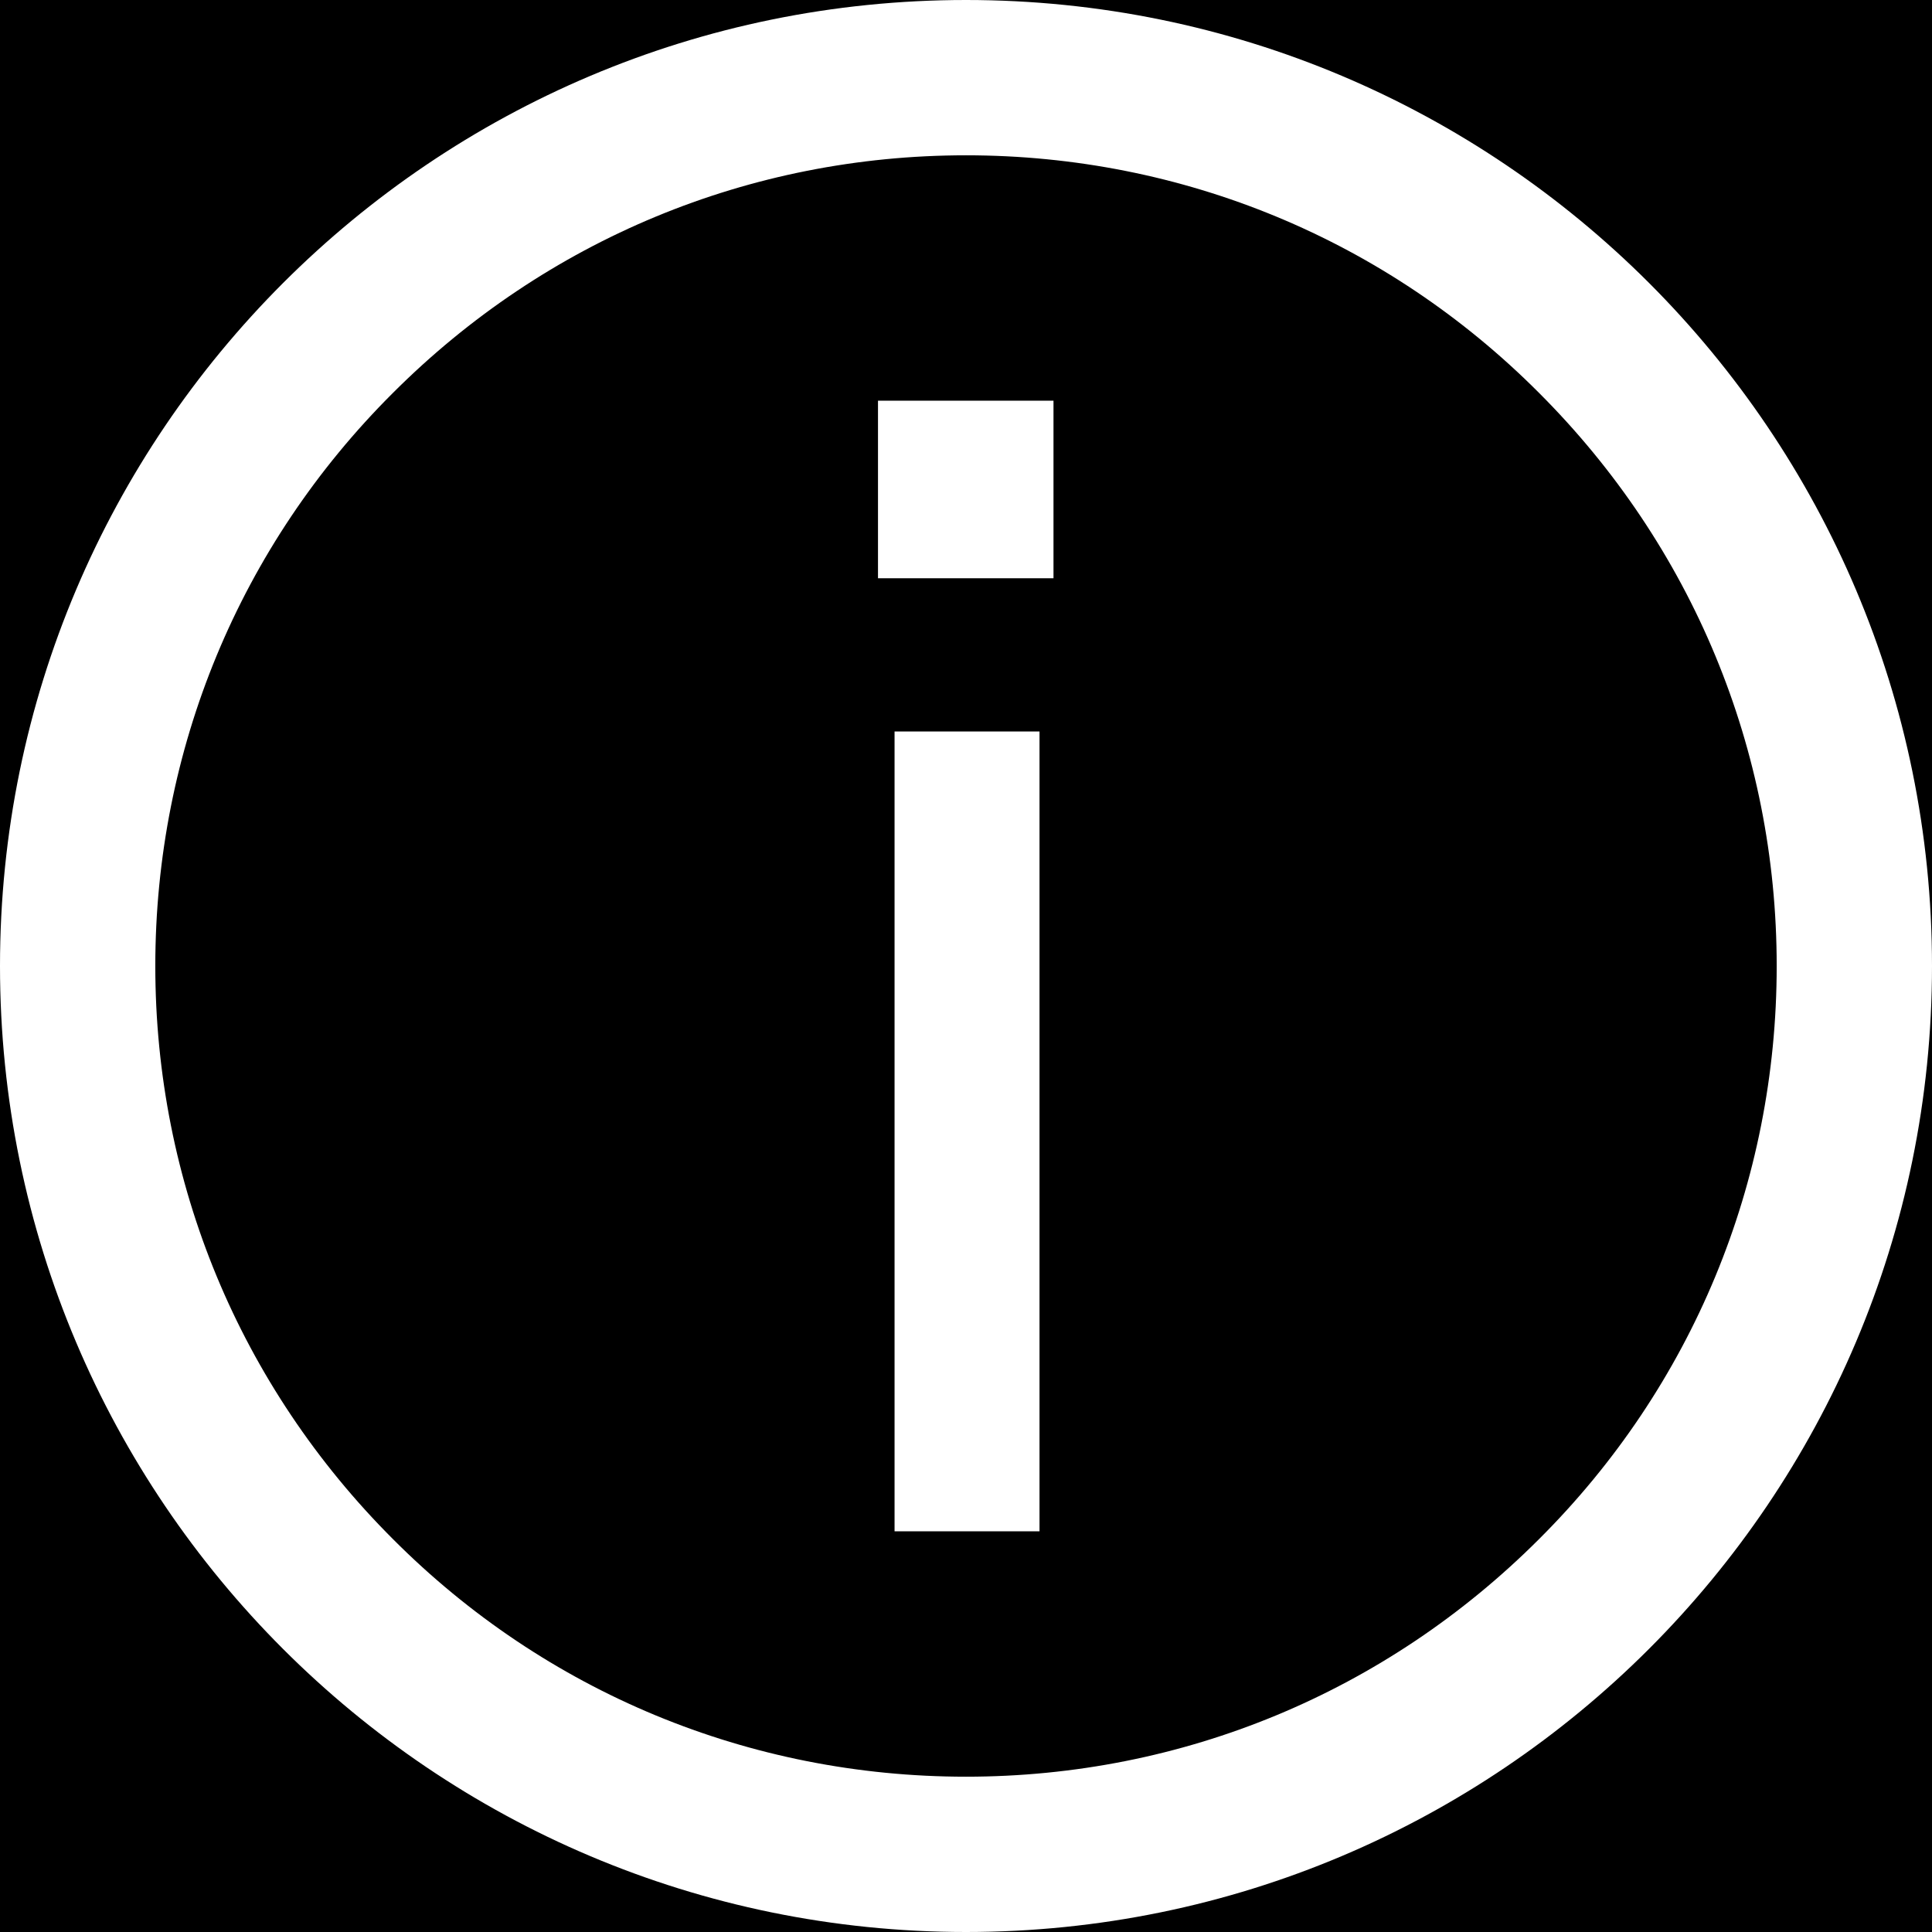
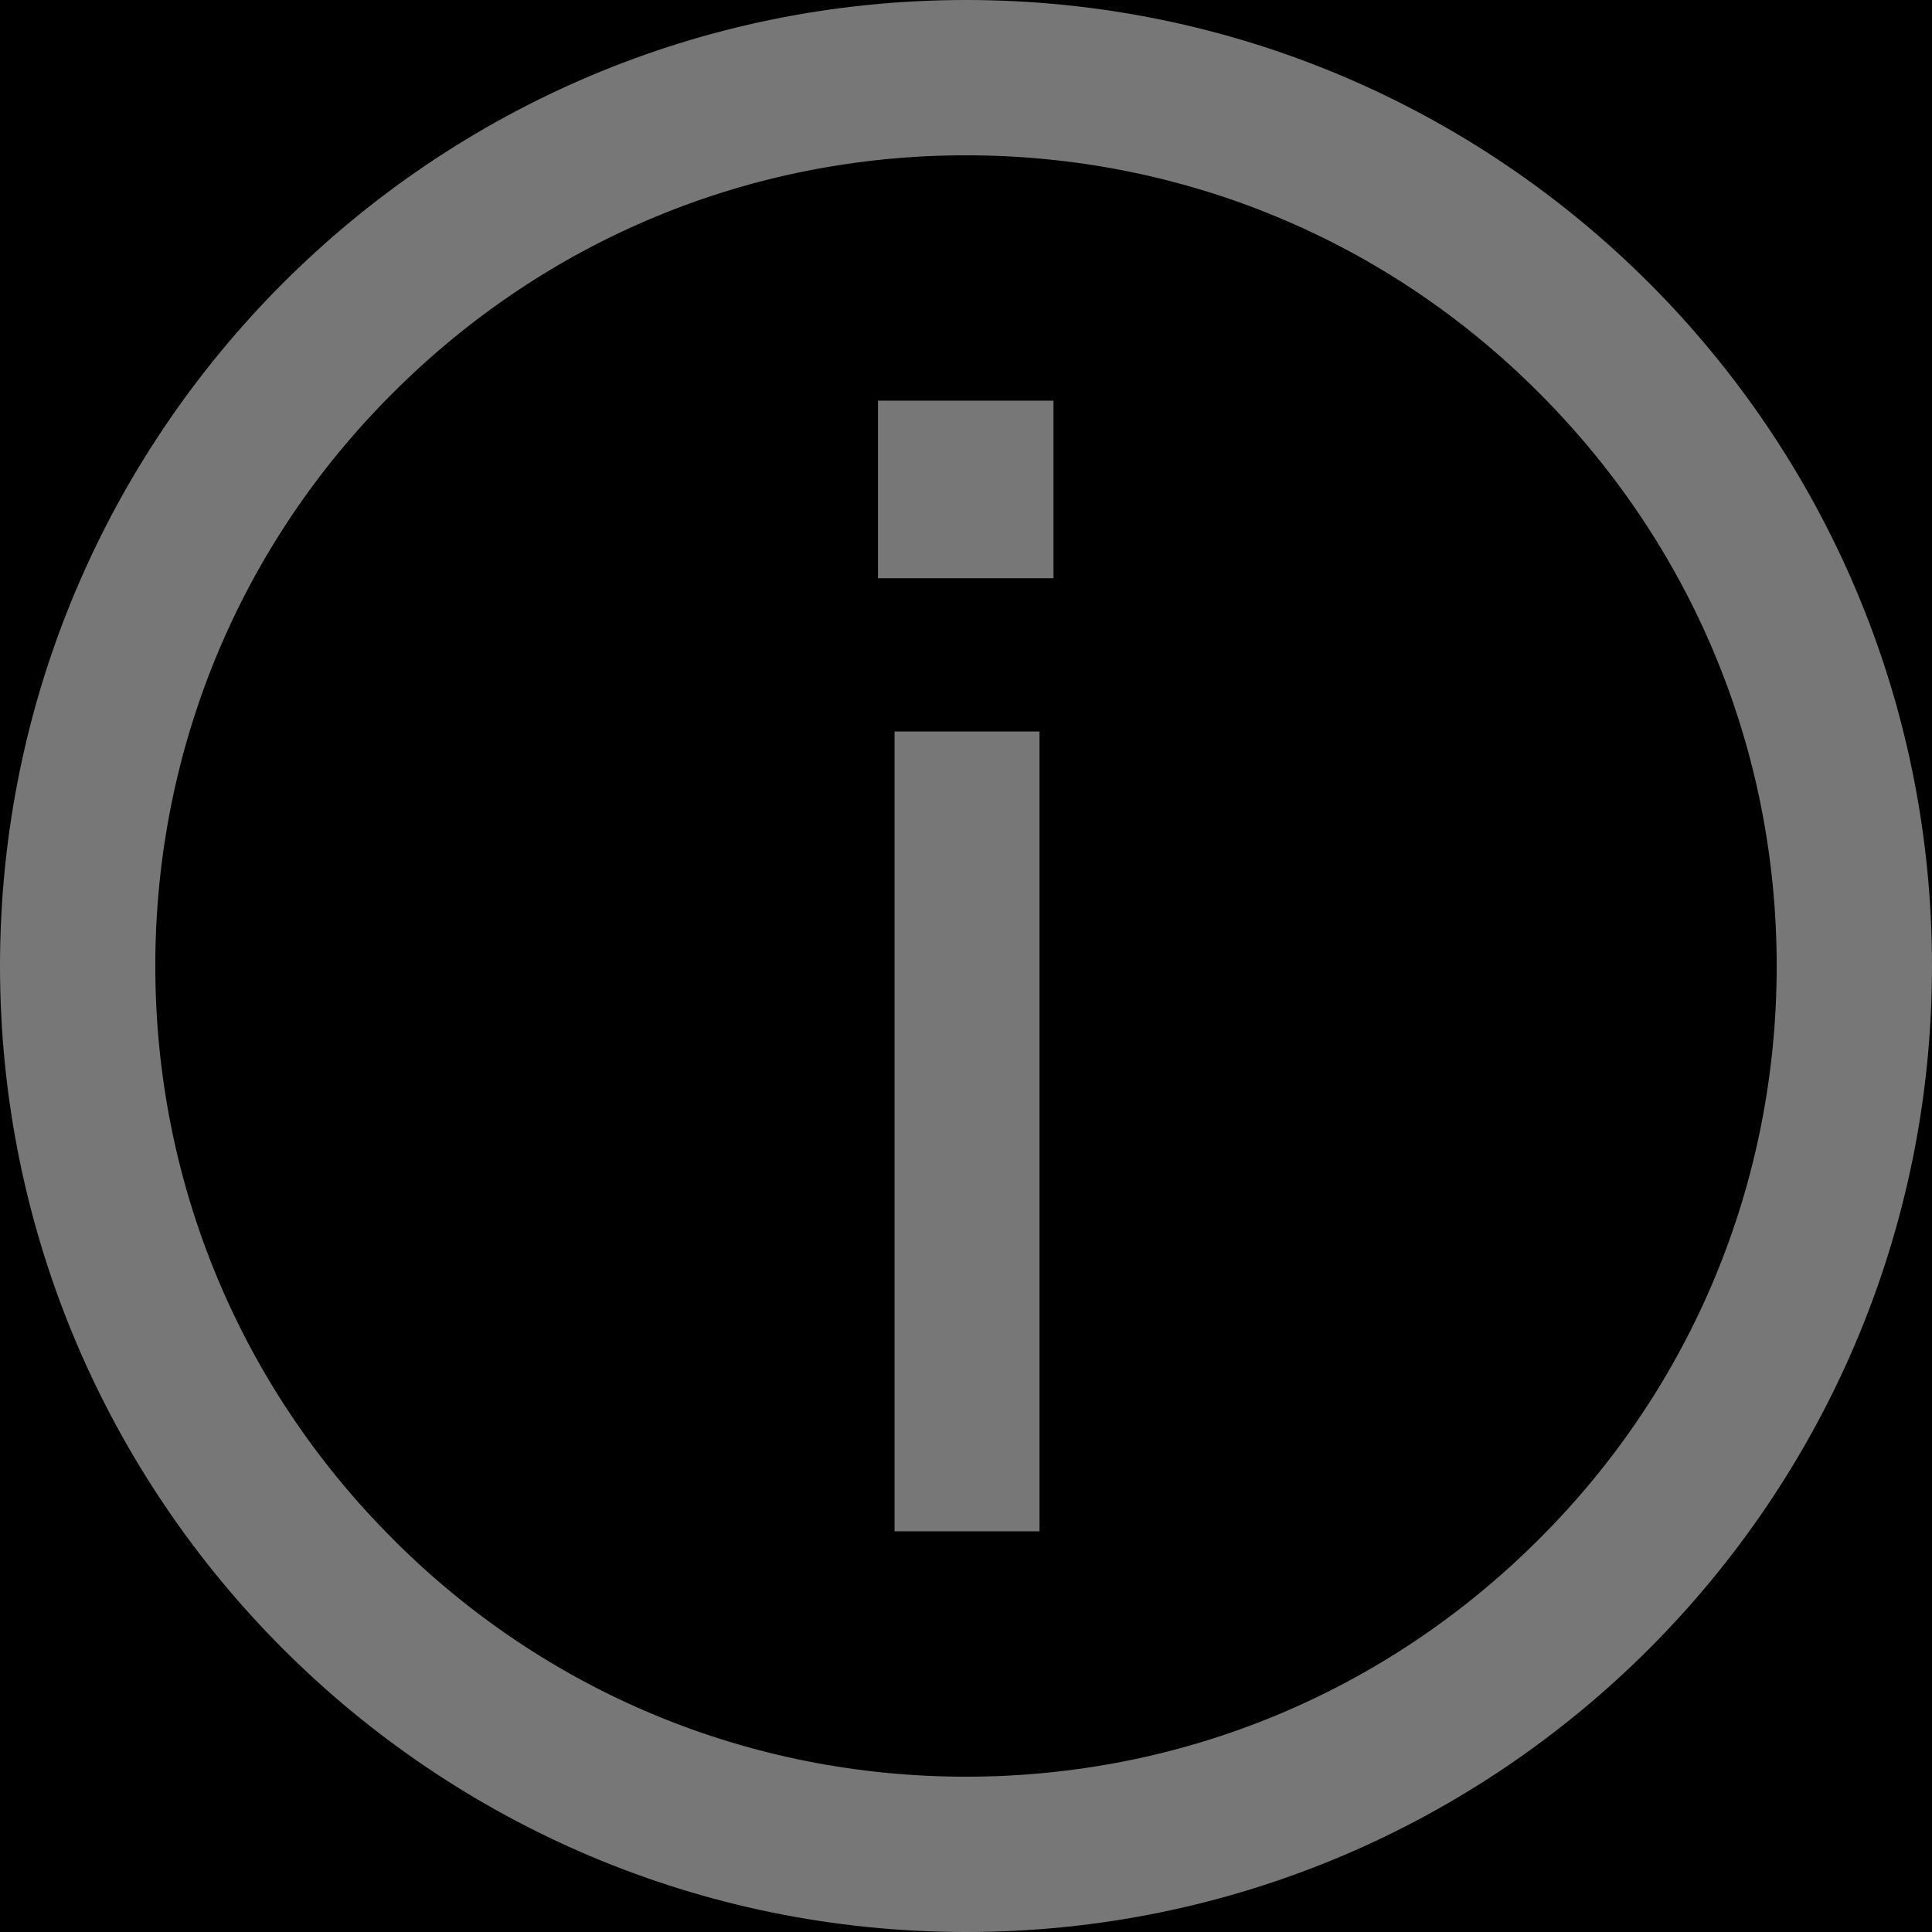
- <svg xmlns="http://www.w3.org/2000/svg" version="1.1" viewBox="0 0 373.2 373.2">
+ <svg xmlns="http://www.w3.org/2000/svg" id="Layer_1" version="1.1" viewBox="0 0 373.2 373.2">
  <defs>
    <style>
-       .st0, .st1, .st2, .st3 {
-         fill: none;
-       }
- 
-       .st1 {
-         stroke-width: 20px;
-       }
- 
-       .st1, .st2, .st3 {
-         stroke-miterlimit: 10;
-       }
- 
-       .st1, .st3 {
-         stroke: #fff;
-       }
- 
-       .st2 {
-         stroke: #333;
-         stroke-width: 60px;
-       }
- 
-       .st3 {
-         stroke-width: 30px;
-       }
- 
-       .st4 {
-         fill: #cb132c;
-       }
- 
-       .st5 {
-         fill: #fff;
-       }
- 
-       .st6 {
-         display: none;
-       }
- 
-       .st7 {
-         clip-path: url(#clippath);
+       .st0 {
+         fill: #777;
      }
    </style>
-     <clipPath id="clippath">
-       <rect class="st0" width="373.2" height="373.2" />
-     </clipPath>
  </defs>
-   <g id="plus" class="st6">
-     <rect class="st4" x="168.6" width="36" height="373.2" />
-     <rect class="st4" y="168.6" width="373.2" height="36" />
-   </g>
  <g id="Layer_7">
-     <rect width="373.2" height="373.2" />
-   </g>
-   <g id="question" class="st6">
-     <path class="st4" d="M146.3,274.7v-29.4c0-10.8.6-19.6,1.8-26.2,1.2-6.6,4.2-12.2,8.9-16.8,4.7-4.5,12-8.9,21.8-13.1l18.9-8.4c11.5-5.2,21.8-11,30.9-17.3,9.1-6.3,16.1-14.1,21-23.3,4.9-9.3,7.3-20.2,7.3-32.8,0-21-6.5-37.5-19.4-49.5-12.9-12.1-30.1-18.1-51.4-18.1s-38.8,5.9-51.4,17.6c-12.6,11.7-18.9,27.7-18.9,48h-45.1c0-21,4.8-39.3,14.4-55,9.6-15.7,23.1-28,40.4-37C142.8,4.5,163,0,186.1,0s42.8,4.4,60.3,13.1c17.5,8.7,31.2,21.1,41.2,37.2,10,16.1,14.9,35.1,14.9,57.1s-6.7,45.8-20.2,62.9c-13.5,17.1-31,30.8-52.7,40.9l-24.1,11.5c-6.6,3.1-10.9,6.3-12.8,9.4-1.9,3.1-2.9,8.6-2.9,16.3v26.2h-43.5ZM136.8,373.2v-62.4h64v62.4h-64Z" />
+     <rect y="0" width="373.2" height="373.2" />
  </g>
  <g id="about">
-     <path class="st5" d="M169.6,111.7v-34.3h33.9v34.3h-33.9ZM172.8,295.8v-154.5h28v154.5h-28Z" />
-     <path class="st5" d="M186.6,30c41.8,0,81.2,16.3,110.7,45.9,29.6,29.6,45.9,68.9,45.9,110.7s-16.3,81.2-45.9,110.7c-29.6,29.6-68.9,45.9-110.7,45.9s-81.2-16.3-110.7-45.9c-29.6-29.6-45.9-68.9-45.9-110.7s16.3-81.2,45.9-110.7c29.6-29.6,68.9-45.9,110.7-45.9M186.6,0C83.6,0,0,83.6,0,186.6s83.6,186.6,186.6,186.6,186.6-83.6,186.6-186.6S289.7,0,186.6,0h0Z" />
-   </g>
-   <g id="gallery" class="st6">
-     <g class="st6">
-       <path class="st5" d="M343.2,30v313.2H30V30h313.2M373.2,0H0v373.2h373.2V0h0Z" />
-     </g>
-     <polyline class="st3" points="54.4 306.4 122 230.4 168.4 282.3 277.3 157.4 349.6 238.1" />
-     <circle class="st5" cx="116.6" cy="130" r="32" />
-     <path class="st5" d="M186.6,31c41.6,0,80.7,16.2,110.1,45.6,29.4,29.4,45.6,68.5,45.6,110.1s-16.2,80.7-45.6,110.1c-29.4,29.4-68.5,45.6-110.1,45.6s-80.7-16.2-110.1-45.6-45.6-68.5-45.6-110.1,16.2-80.7,45.6-110.1c29.4-29.4,68.5-45.6,110.1-45.6M186.6,0C83.6,0,0,83.6,0,186.6s83.6,186.6,186.6,186.6,186.6-83.6,186.6-186.6S289.7,0,186.6,0h0Z" />
-   </g>
-   <g id="message" class="st6">
-     <path class="st5" d="M343.2,30v240.8h-179.7l-7.9,5.7-52.1,37.8v-44.6H30V30h313.2M373.2,0H0v299.8h73.6v73.5l99.7-72.4h200V0h0Z" />
-     <line class="st1" x1="48.2" y1="112.5" x2="325" y2="112.5" />
-     <line class="st1" x1="48.2" y1="184.7" x2="325" y2="184.7" />
-   </g>
-   <g id="carrot" class="st6">
-     <g class="st7">
-       <polyline class="st2" points="30.1 17.6 186.6 300.8 346.2 17.6" />
-     </g>
+     <path class="st0" d="M169.6,111.7v-34.3h33.9v34.3h-33.9ZM172.8,295.8v-154.5h28v154.5h-28Z" />
+     <path class="st0" d="M186.6,30c41.8,0,81.2,16.3,110.7,45.9,29.6,29.6,45.9,68.9,45.9,110.7s-16.3,81.2-45.9,110.7c-29.6,29.6-68.9,45.9-110.7,45.9s-81.2-16.3-110.7-45.9c-29.6-29.6-45.9-68.9-45.9-110.7s16.3-81.2,45.9-110.7c29.6-29.6,68.9-45.9,110.7-45.9M186.6,0C83.6,0,0,83.6,0,186.6s83.6,186.6,186.6,186.6,186.6-83.6,186.6-186.6S289.7,0,186.6,0h0Z" />
  </g>
</svg>
